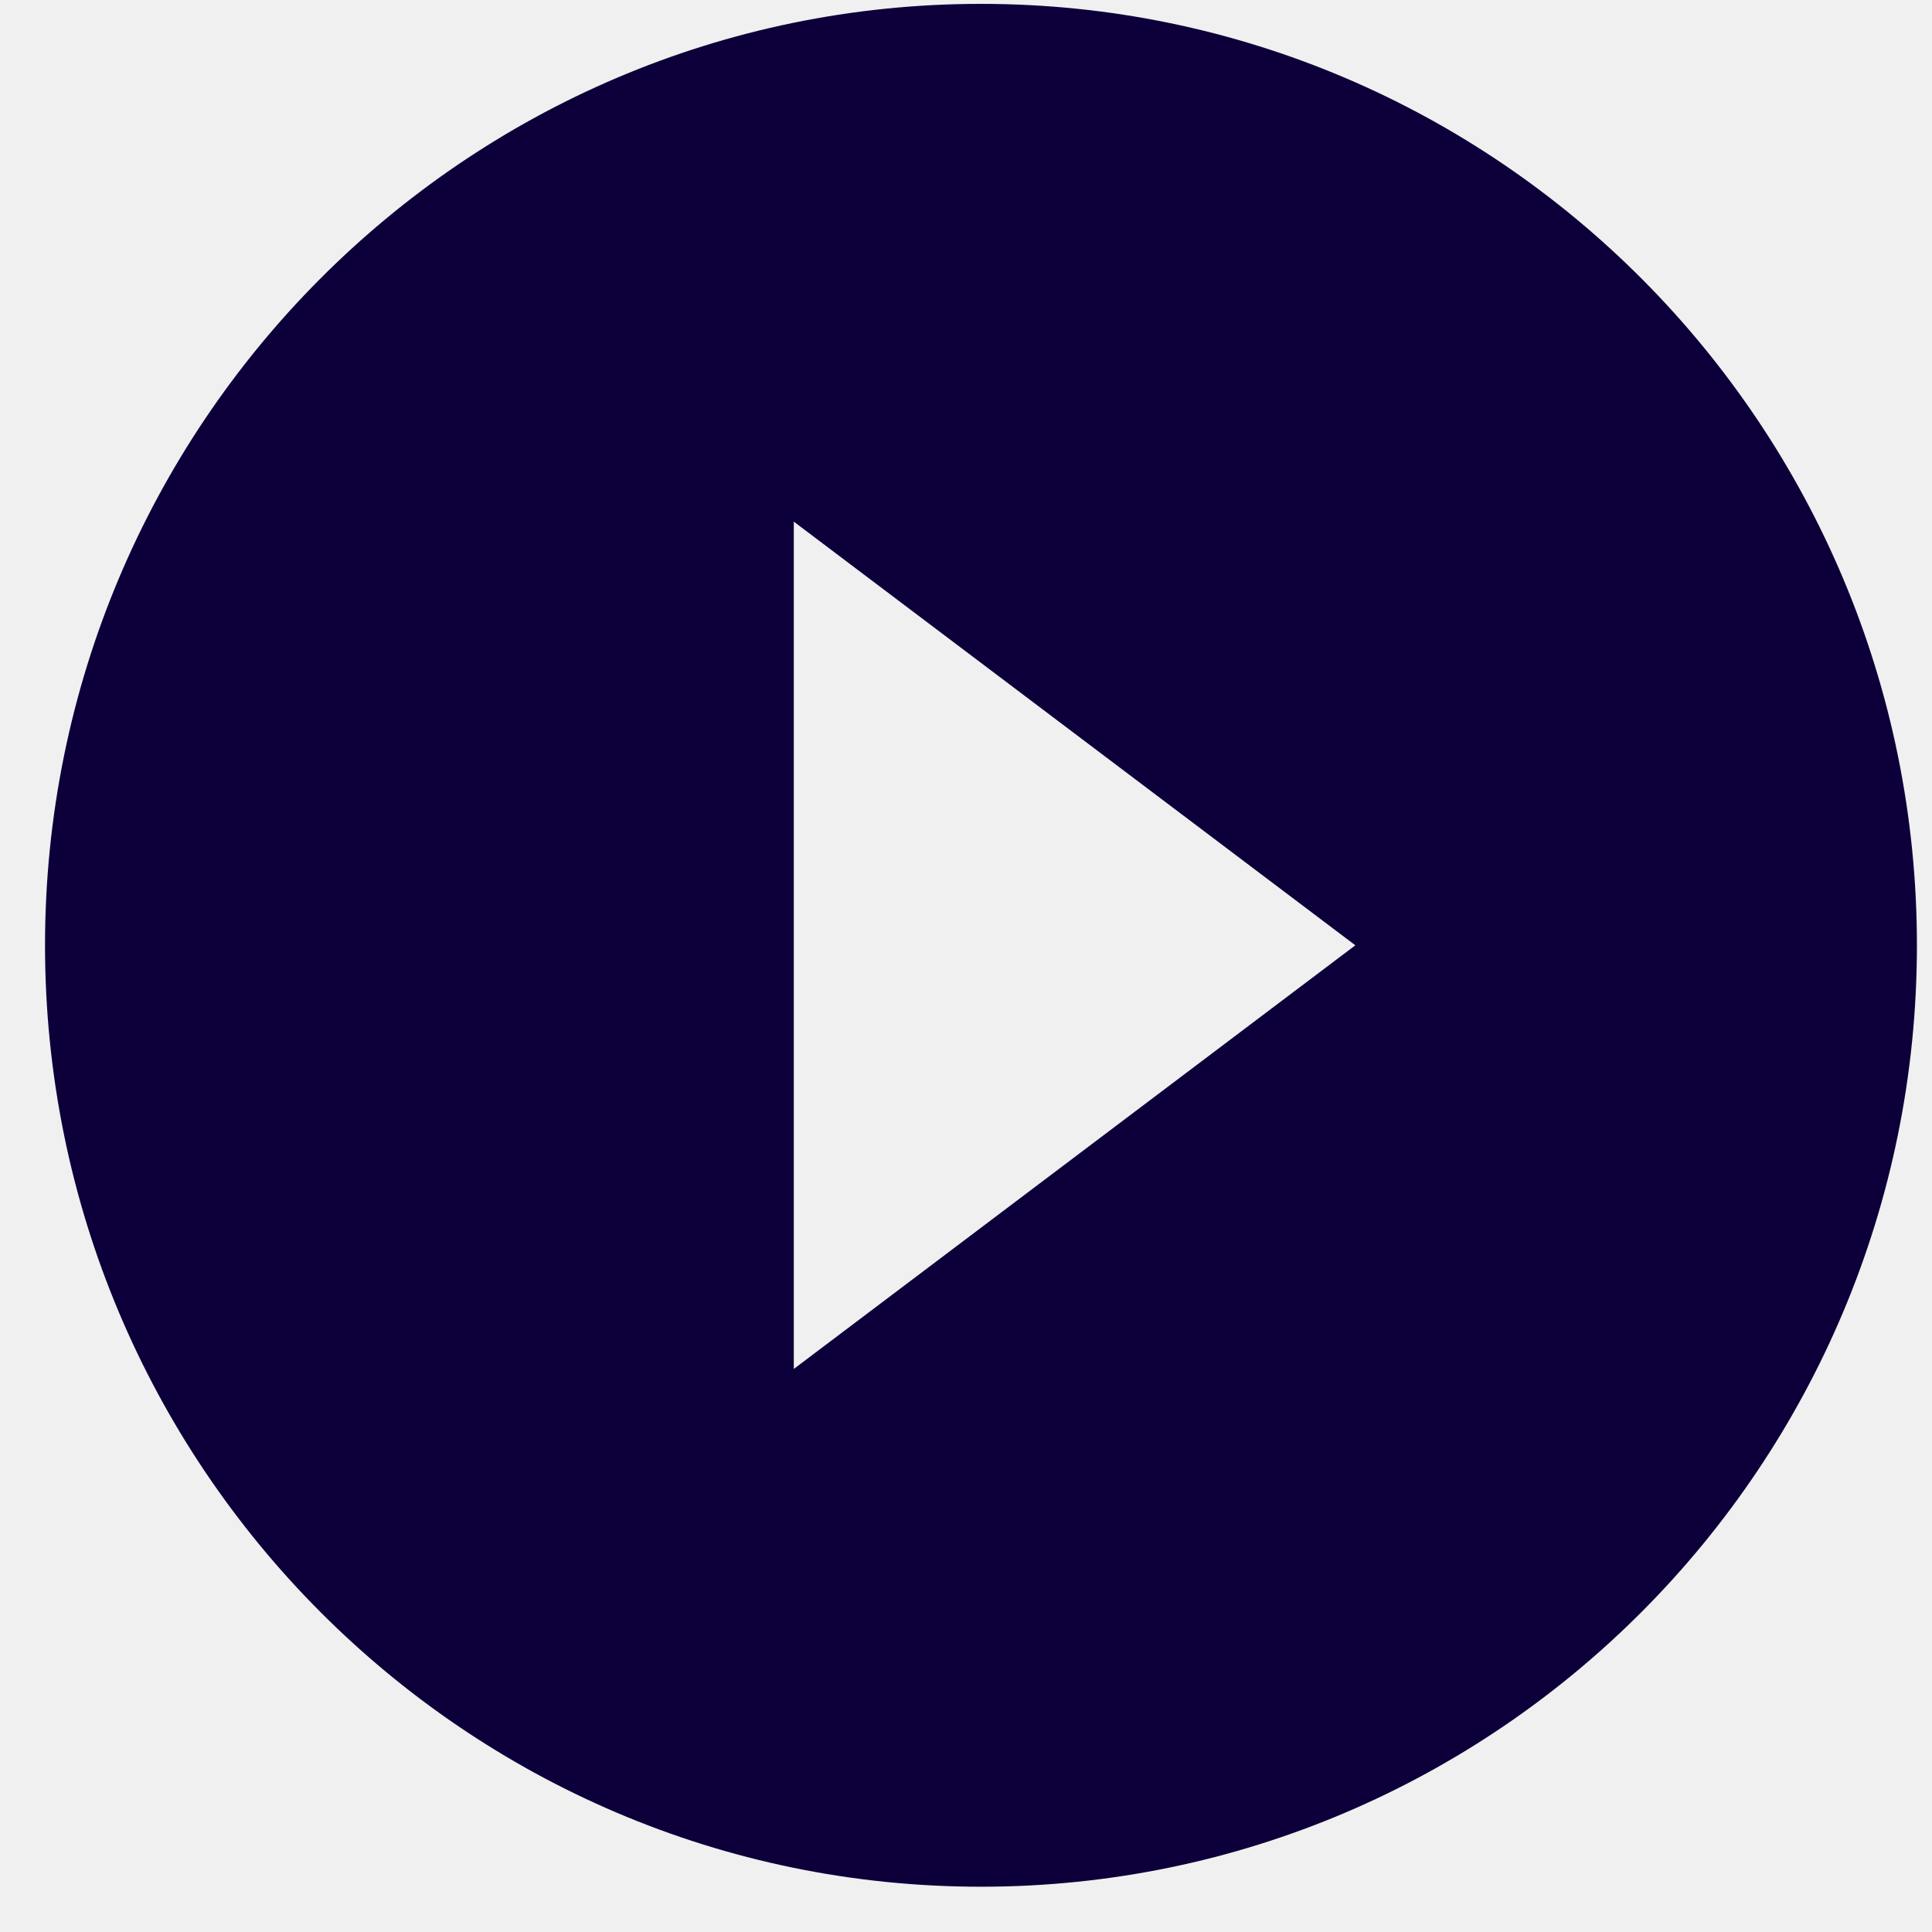
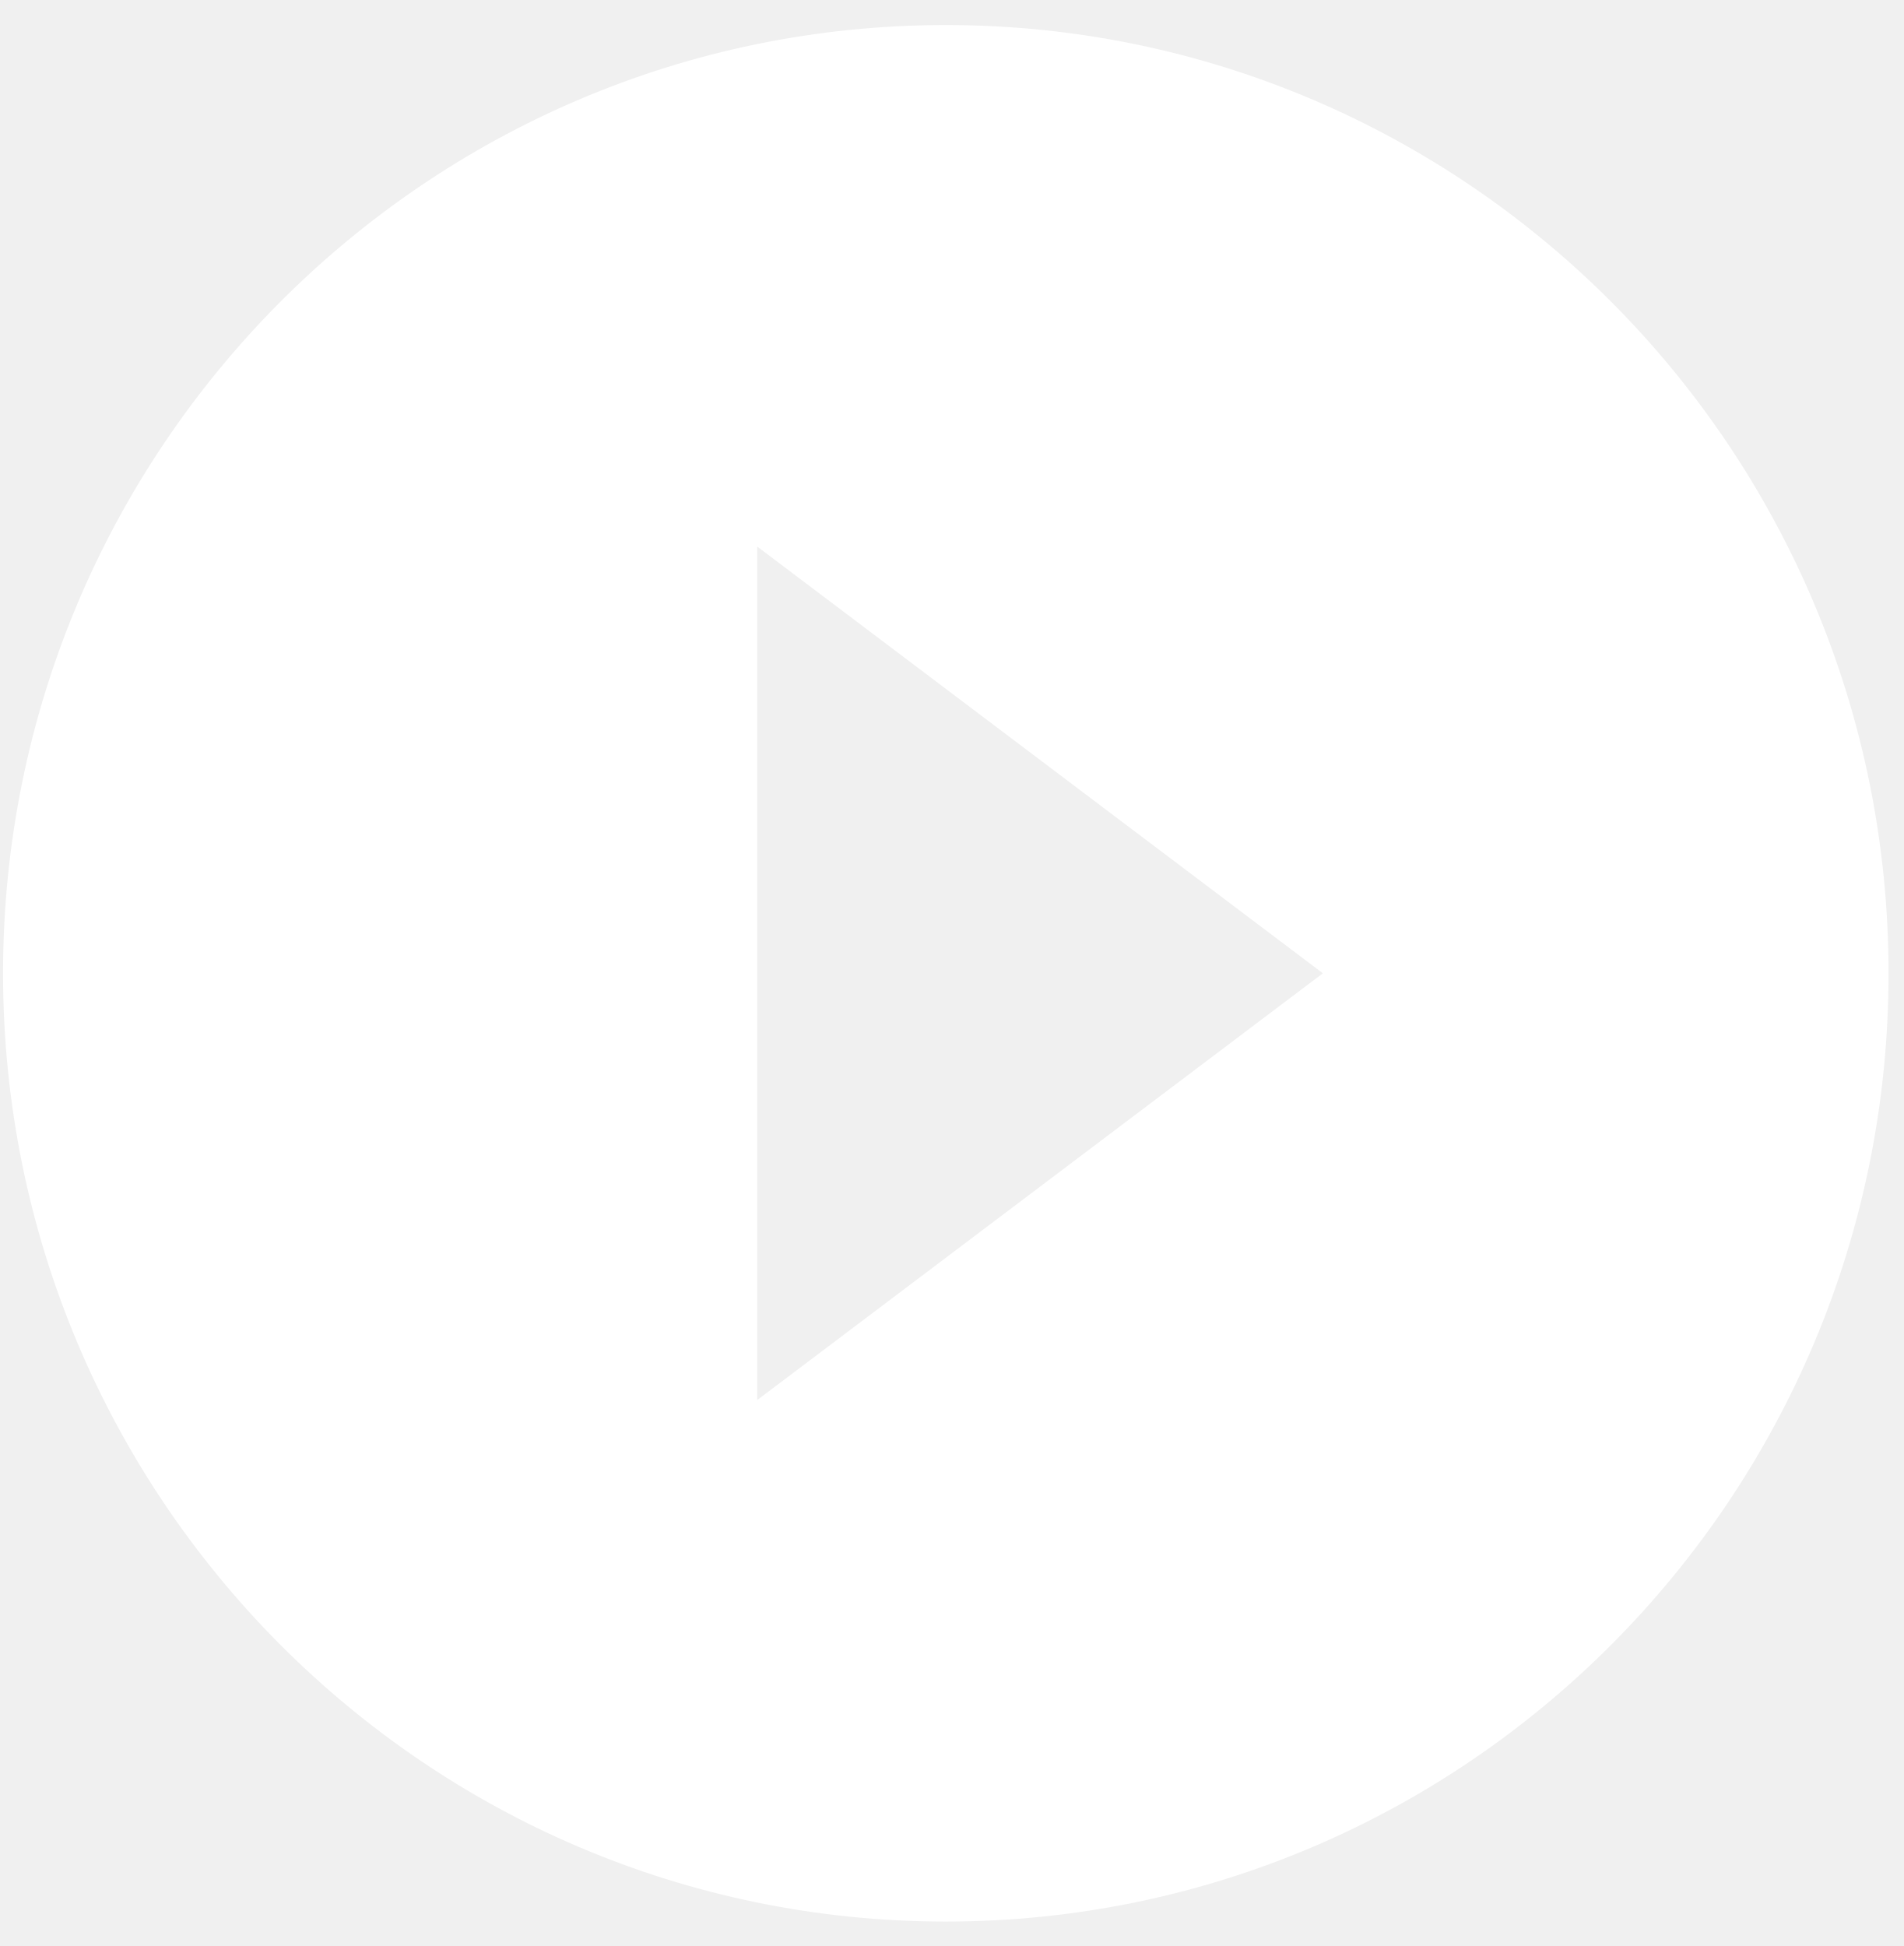
- <svg xmlns="http://www.w3.org/2000/svg" width="30" height="30" viewBox="0 0 44 46" fill="none">
-   <path d="M22.356 0.092C10.056 0.092 0.072 10.134 0.072 22.507C0.072 34.88 10.056 44.922 22.356 44.922C34.657 44.922 44.641 34.88 44.641 22.507C44.641 10.134 34.657 0.092 22.356 0.092ZM17.9 32.594L17.9 12.42L31.27 22.507L17.9 32.594Z" fill="#0D003A" />
+ <svg xmlns="http://www.w3.org/2000/svg" width="45" height="46" viewBox="0 0 45 46" fill="none">
+   <path d="M22.356 0.592C10.056 0.592 0.072 10.634 0.072 23.007C0.072 35.38 10.056 45.422 22.356 45.422C34.657 45.422 44.641 35.38 44.641 23.007C44.641 10.634 34.657 0.592 22.356 0.592ZM17.9 33.094L17.9 12.92L31.27 23.007L17.9 33.094Z" fill="white" />
</svg>
